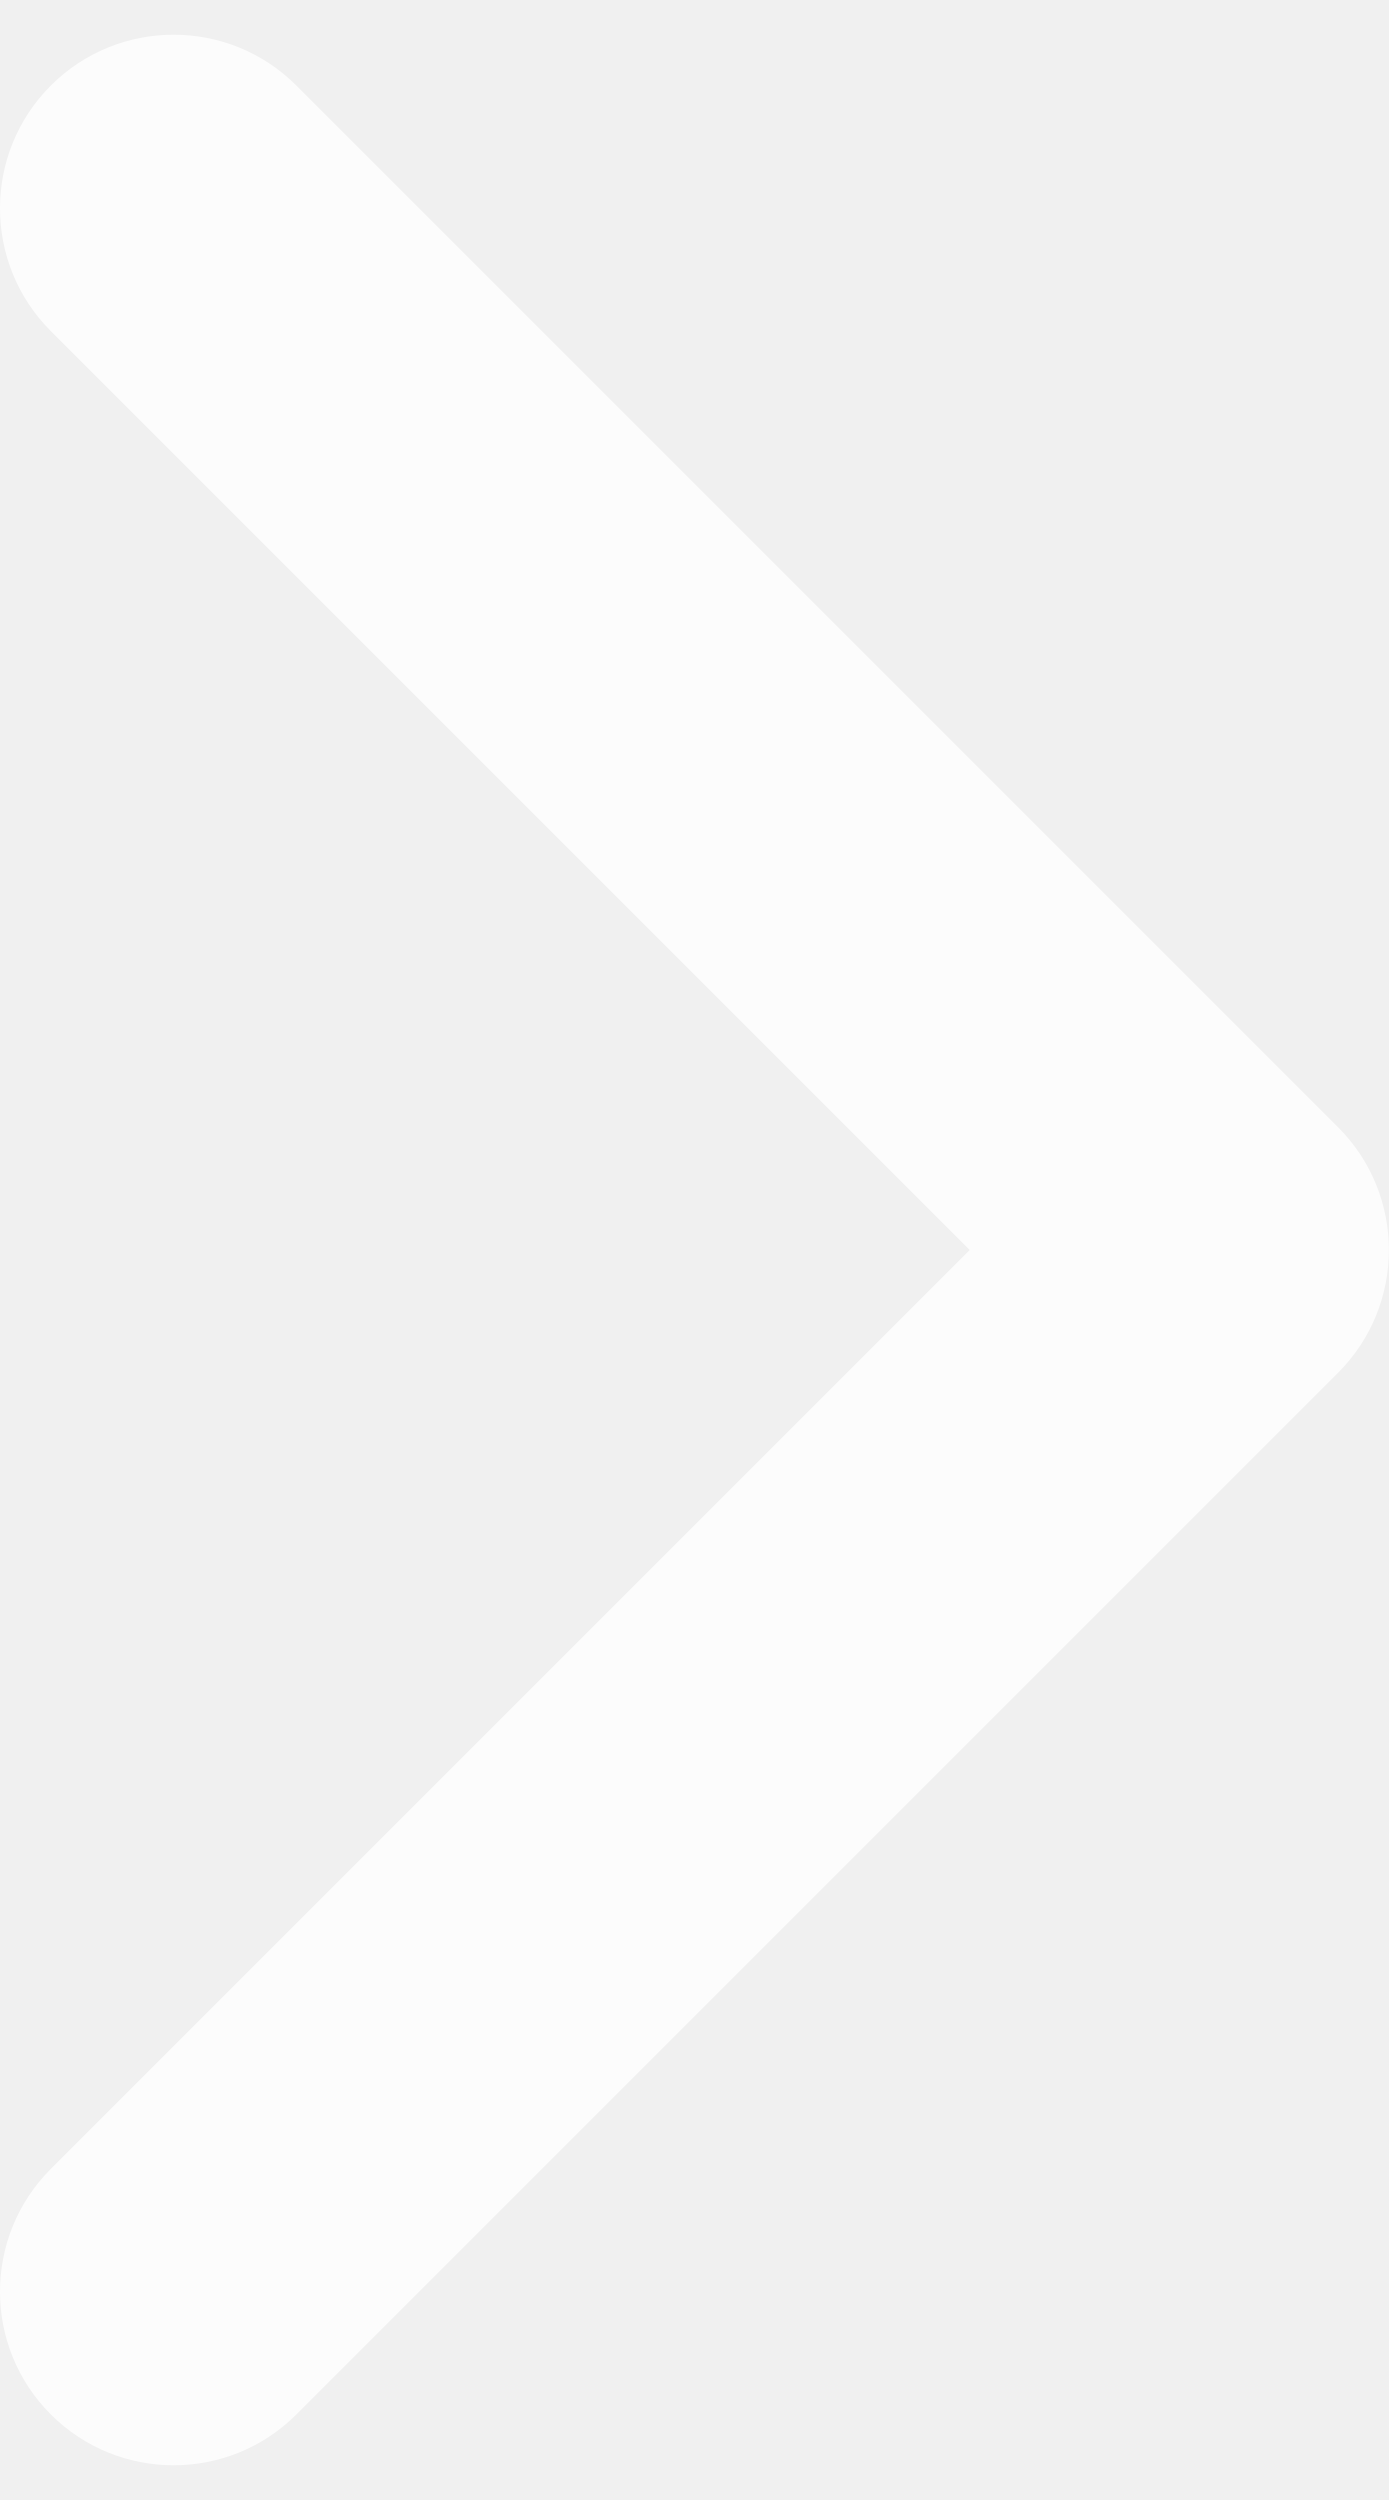
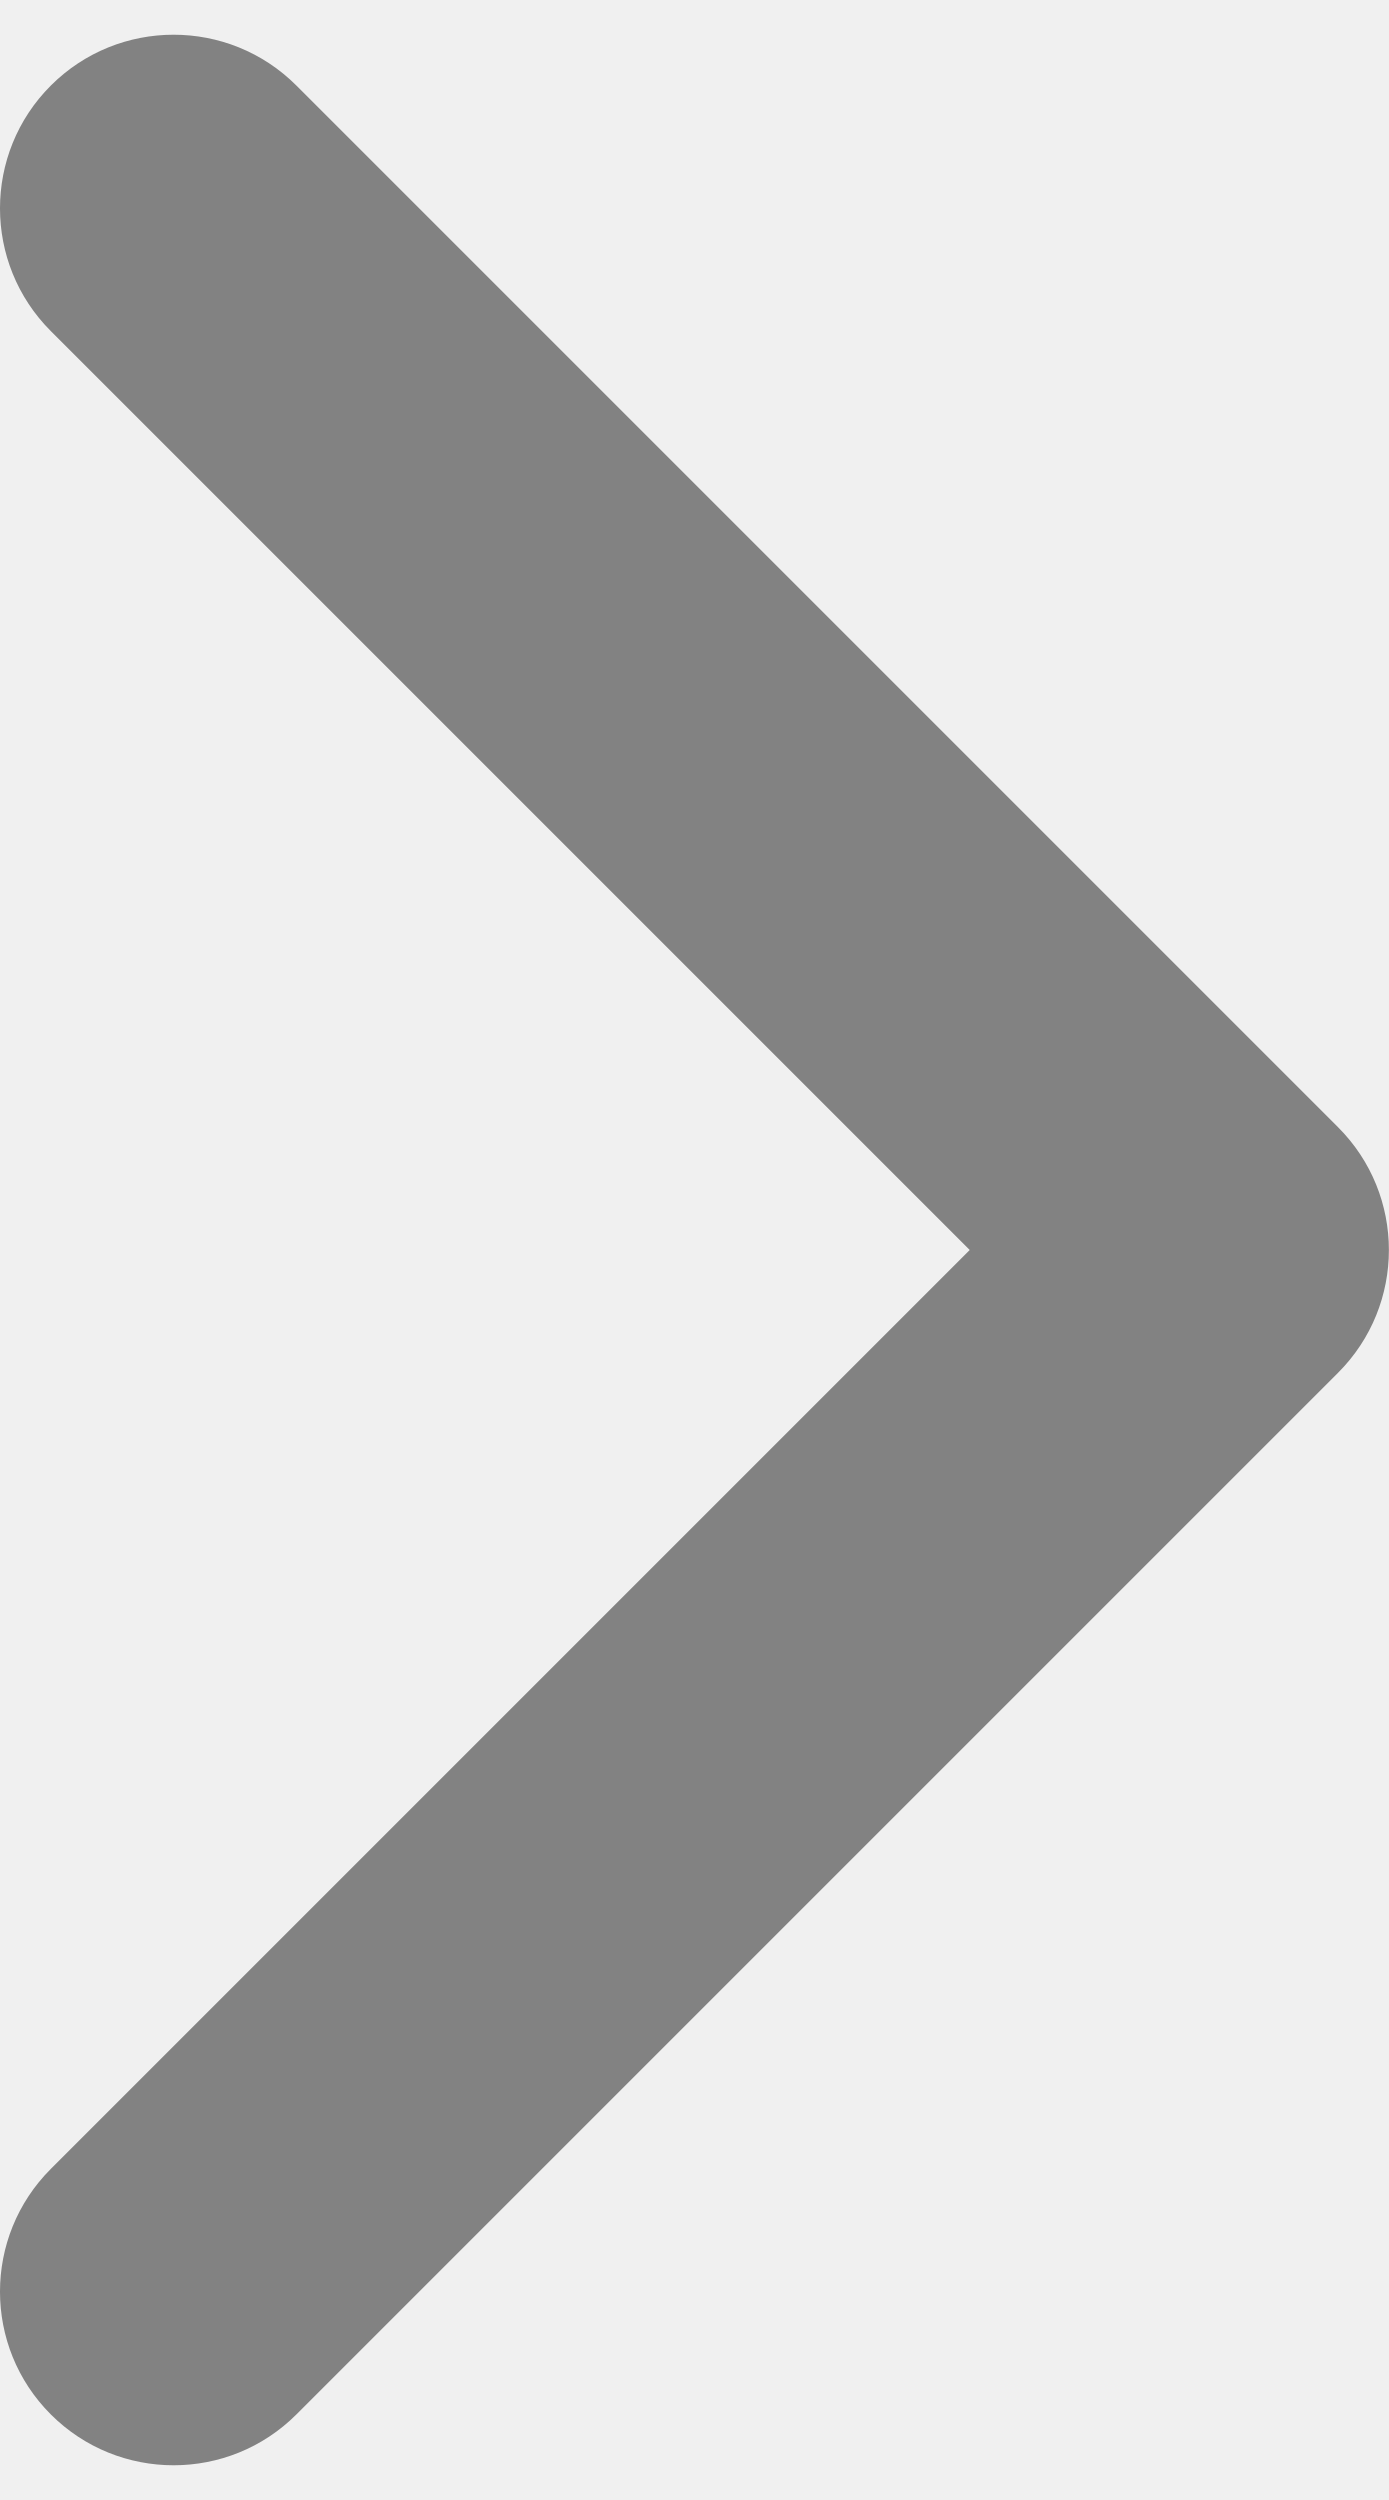
<svg xmlns="http://www.w3.org/2000/svg" width="10" height="18" viewBox="0 0 10 18" fill="none">
-   <path fill-rule="evenodd" clip-rule="evenodd" d="M0.366 0.616C0.854 0.128 1.646 0.128 2.134 0.616L9.634 8.116C10.122 8.604 10.122 9.396 9.634 9.884L2.134 17.384C1.646 17.872 0.854 17.872 0.366 17.384C-0.122 16.896 -0.122 16.104 0.366 15.616L6.982 9L0.366 2.384C-0.122 1.896 -0.122 1.104 0.366 0.616Z" fill="white" fill-opacity="0.8" />
+   <path fill-rule="evenodd" clip-rule="evenodd" d="M0.366 0.616C0.854 0.128 1.646 0.128 2.134 0.616L9.634 8.116C10.122 8.604 10.122 9.396 9.634 9.884L2.134 17.384C1.646 17.872 0.854 17.872 0.366 17.384C-0.122 16.896 -0.122 16.104 0.366 15.616L6.982 9L0.366 2.384C-0.122 1.896 -0.122 1.104 0.366 0.616Z" fill="#828282" />
</svg>
